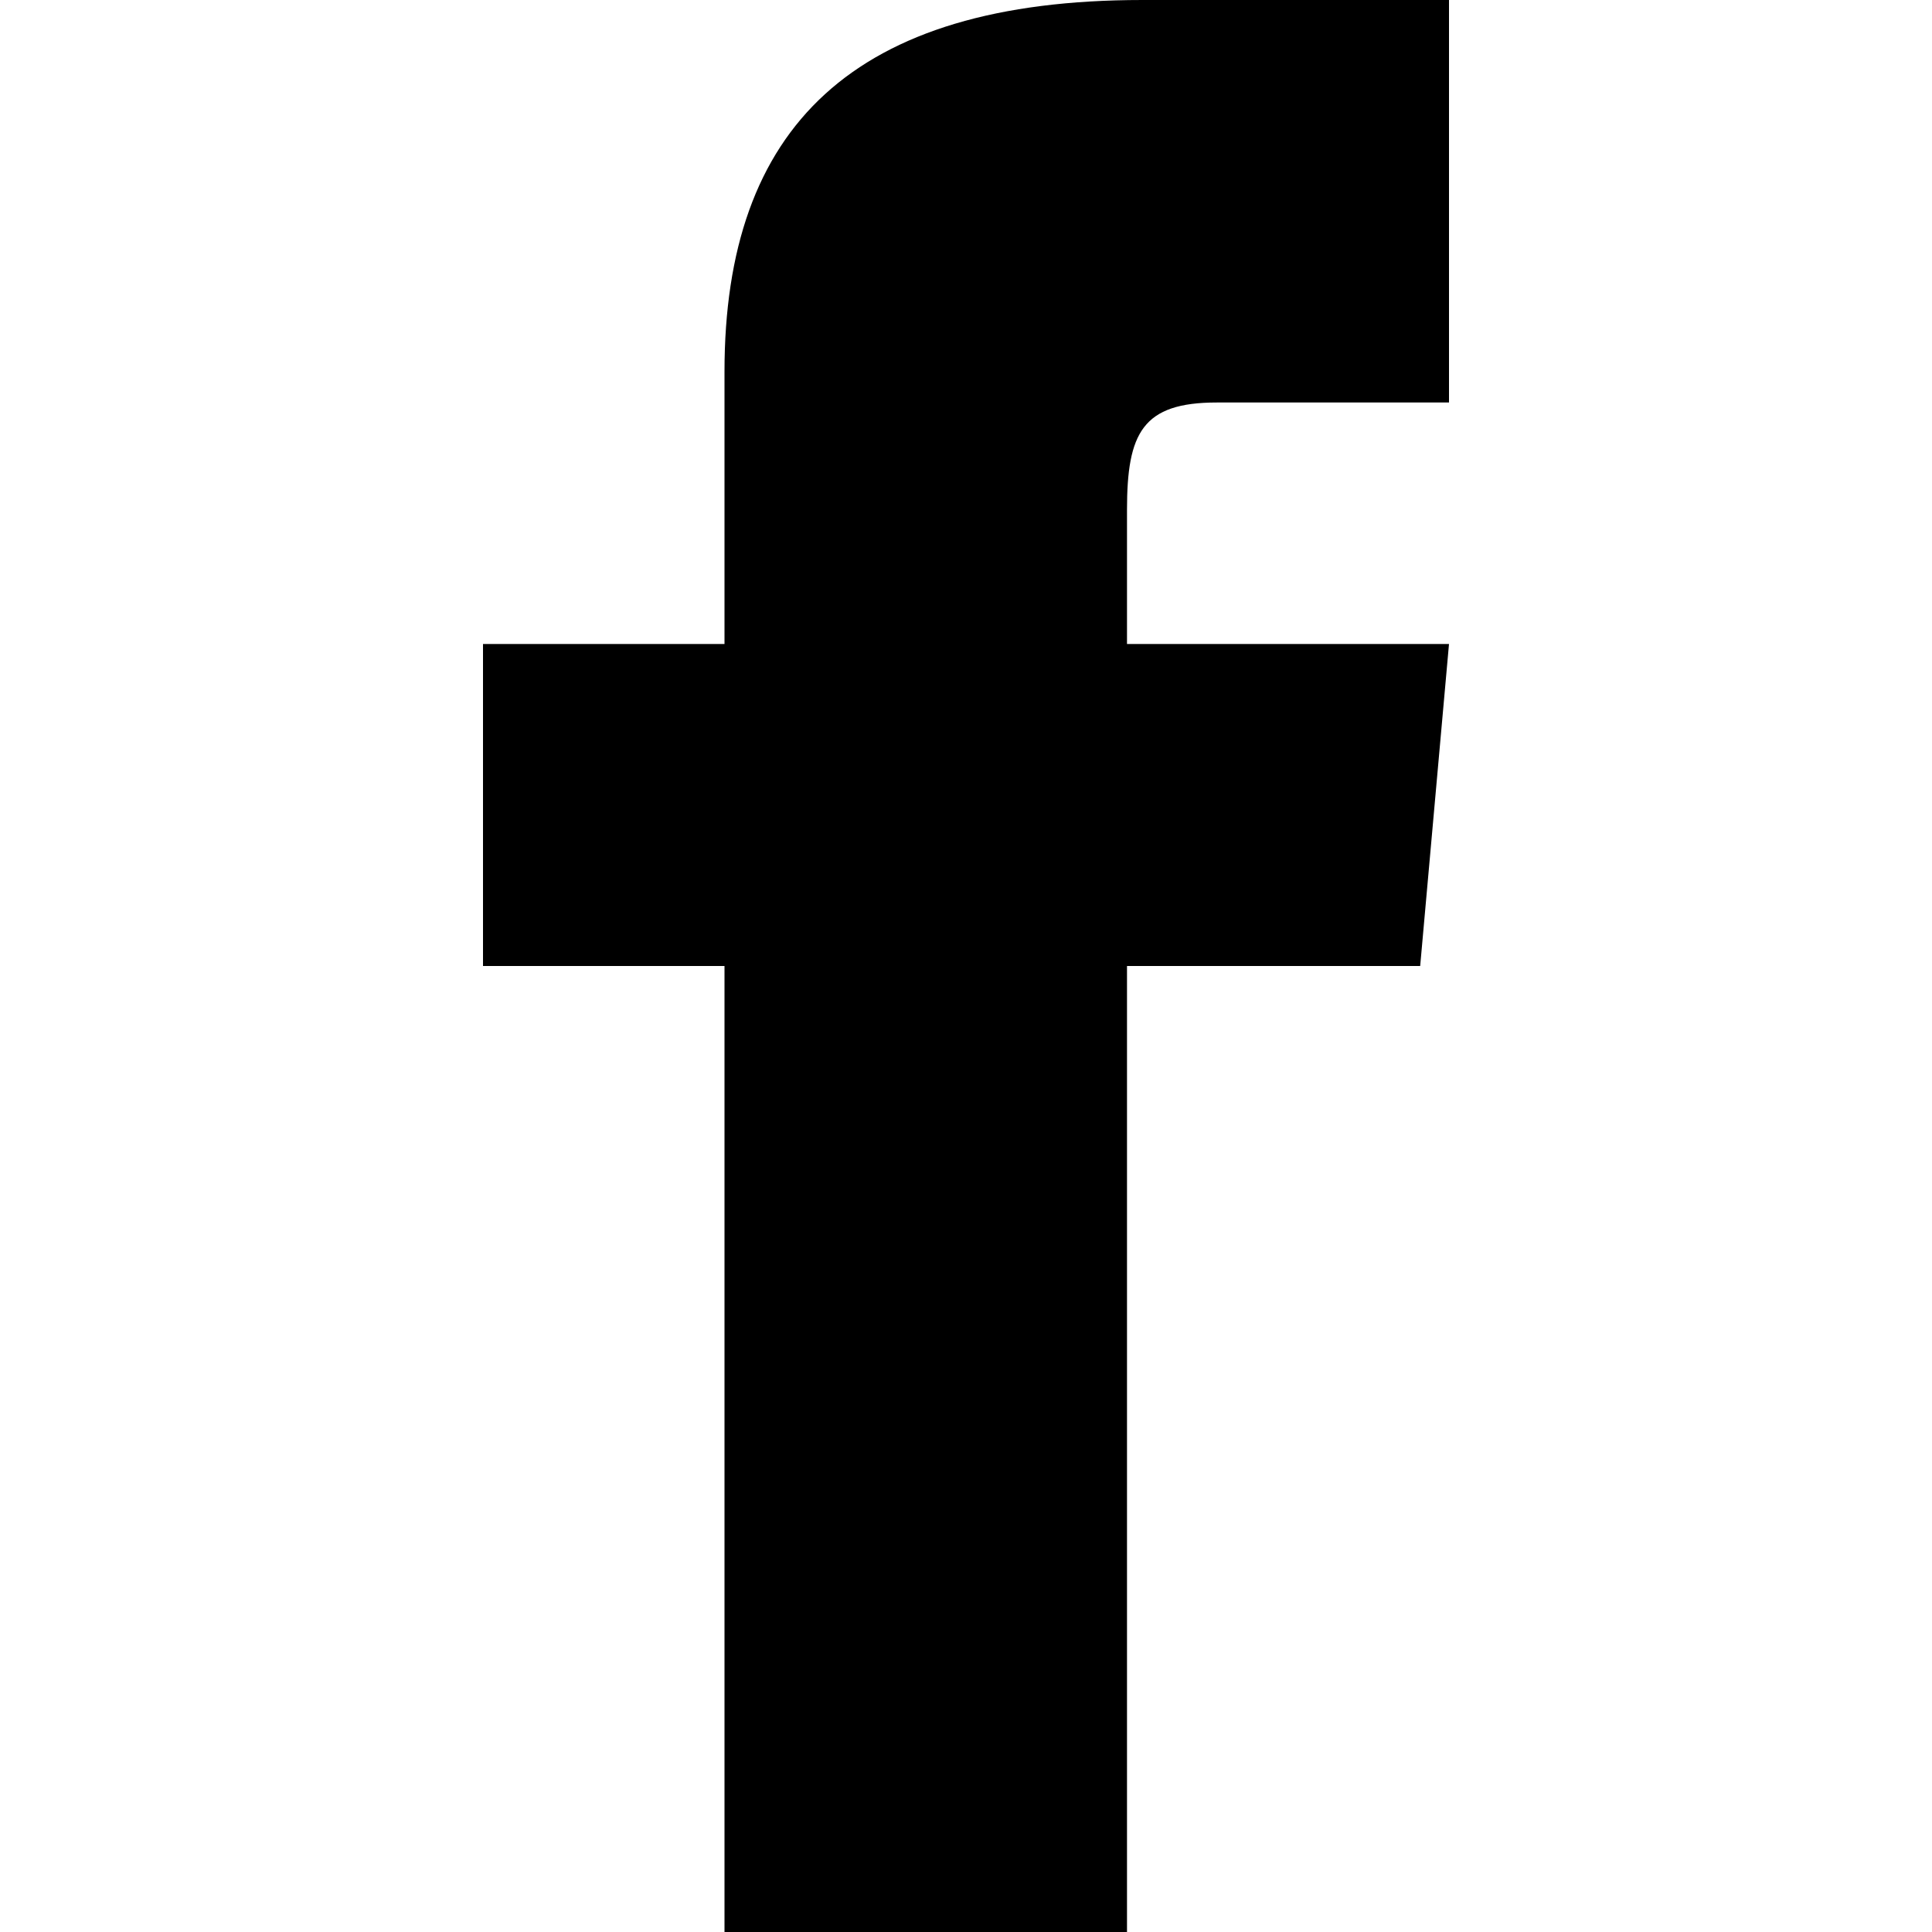
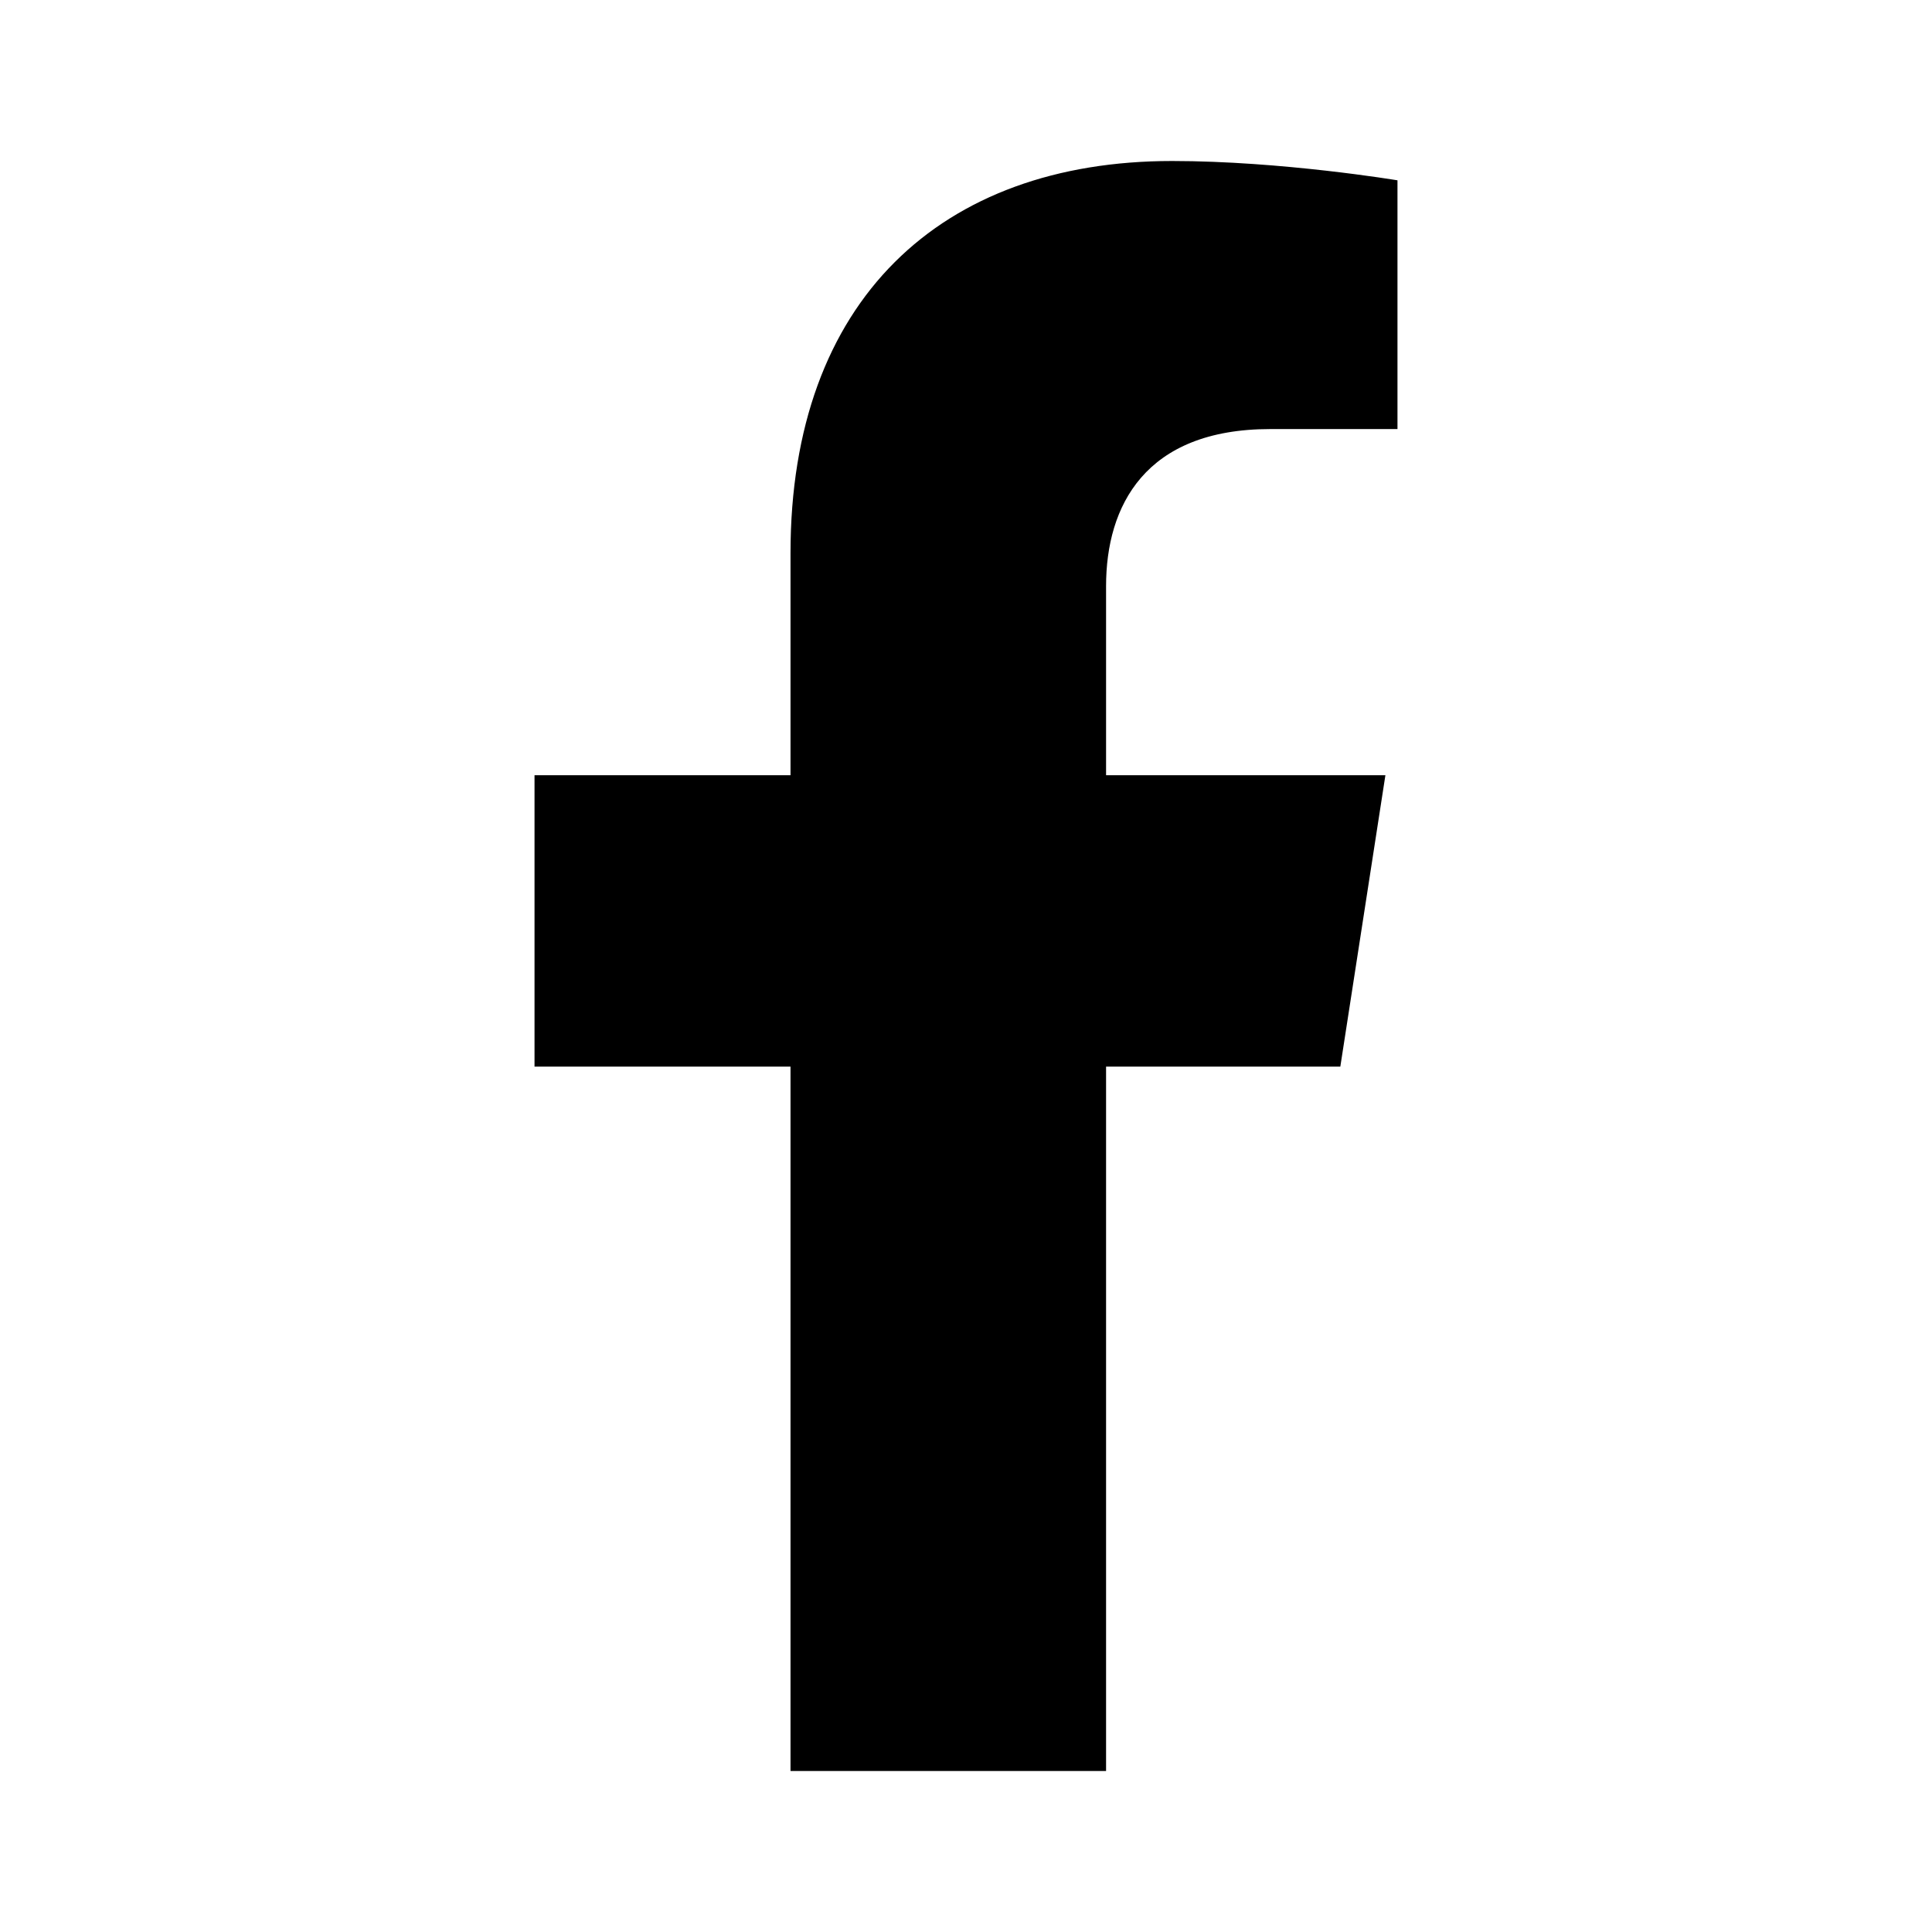
- <svg xmlns="http://www.w3.org/2000/svg" version="1.1" width="24" height="24" viewBox="0 0 24 24">
-   <path d="M9 8h-3v4h3v12h5v-12h3.642l0.358-4h-4v-1.667c0-0.955 0.192-1.333 1.115-1.333h2.885v-5h-3.808c-3.596 0-5.192 1.583-5.192 4.615v3.385z" fill="currentColor" fill-rule="evenodd" />
+ <svg xmlns="http://www.w3.org/2000/svg" fill="none" viewBox="0 0 24 24">
+   <path fill="currentColor" d="m16.65 13.25.56-3.62h-3.47V7.28c0-.99.48-1.95 2.04-1.95h1.58V2.24S15.92 2 14.56 2c-2.87 0-4.74 1.73-4.74 4.87v2.76H6.64v3.62h3.18V22h3.92v-8.75h2.91Z" />
</svg>
